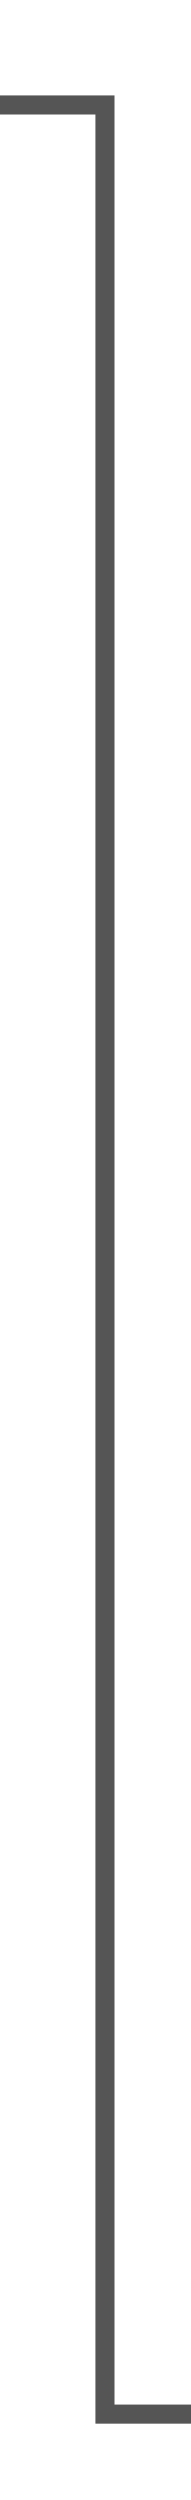
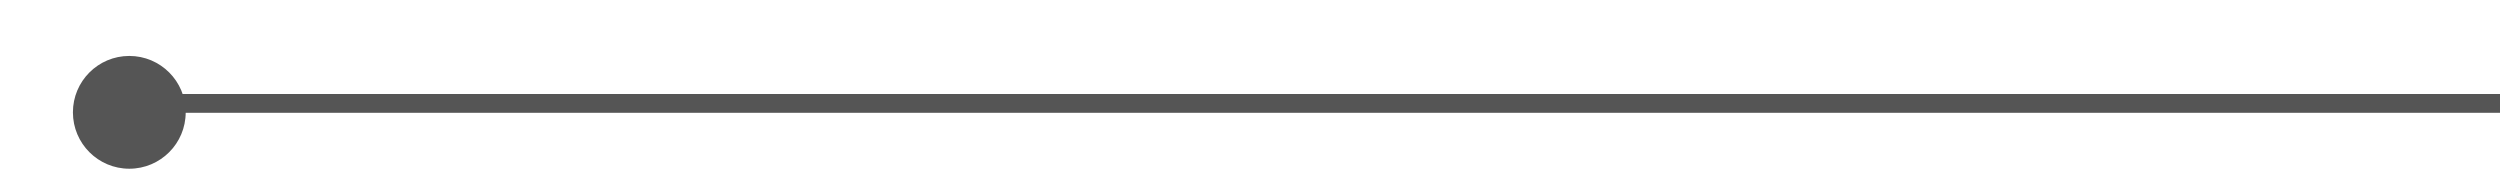
- <svg xmlns="http://www.w3.org/2000/svg" version="1.1" width="10px" height="131px" preserveAspectRatio="xMidYMin meet" viewBox="1406 957  8 131">
-   <path d="M 1341 962.5  L 1410.5 962.5  L 1410.5 1083.5  L 1485.5 1083.5  " stroke-width="1" stroke="#555555" fill="none" />
-   <path d="M 1343 959.5  A 3 3 0 0 0 1340 962.5 A 3 3 0 0 0 1343 965.5 A 3 3 0 0 0 1346 962.5 A 3 3 0 0 0 1343 959.5 Z " fill-rule="nonzero" fill="#555555" stroke="none" />
+ <svg xmlns="http://www.w3.org/2000/svg" version="1.1" width="133px" height="10px" preserveAspectRatio="xMinYMid meet" viewBox="1352 341  133 8">
+   <path d="M 1357.665 347.518  A 3 3 0 0 1 1360.5 345.5 L 1485 345.5  " stroke-width="1" stroke="#555555" fill="none" />
+   <path d="M 1358.879 342.976  A 3 3 0 0 0 1355.879 345.976 A 3 3 0 0 0 1358.879 348.976 A 3 3 0 0 0 1361.879 345.976 A 3 3 0 0 0 1358.879 342.976 Z " fill-rule="nonzero" fill="#555555" stroke="none" />
</svg>
